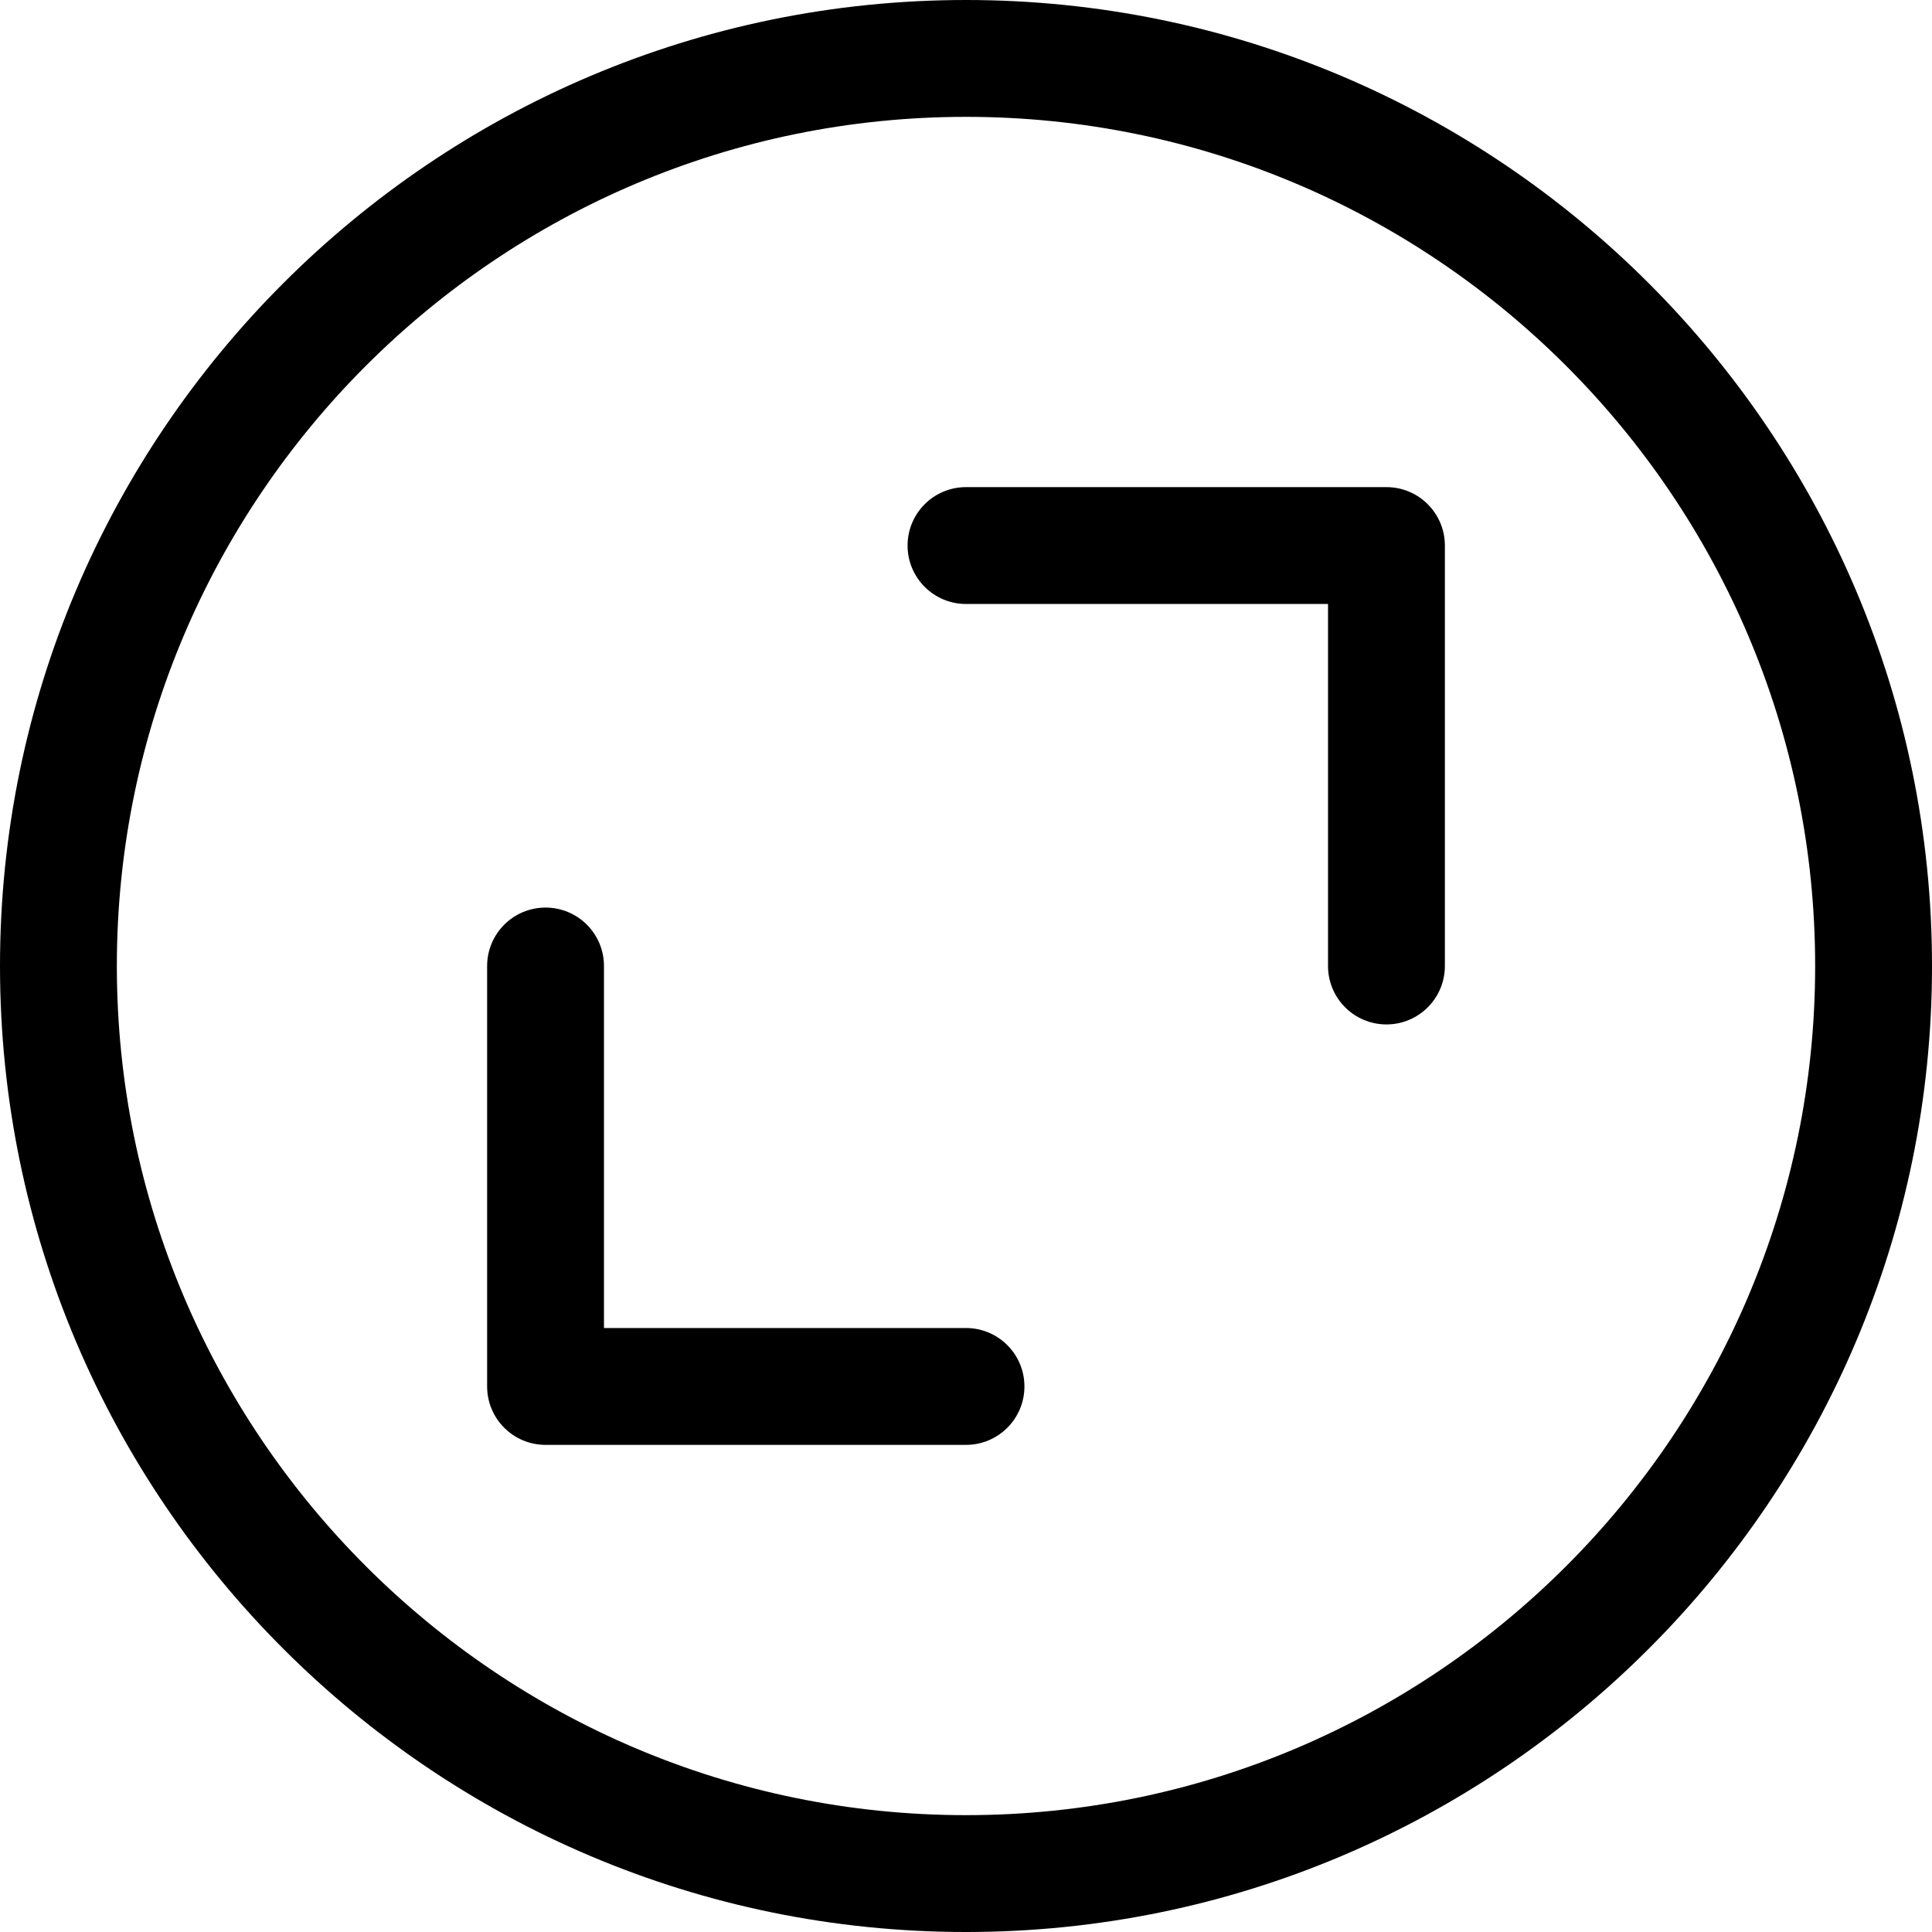
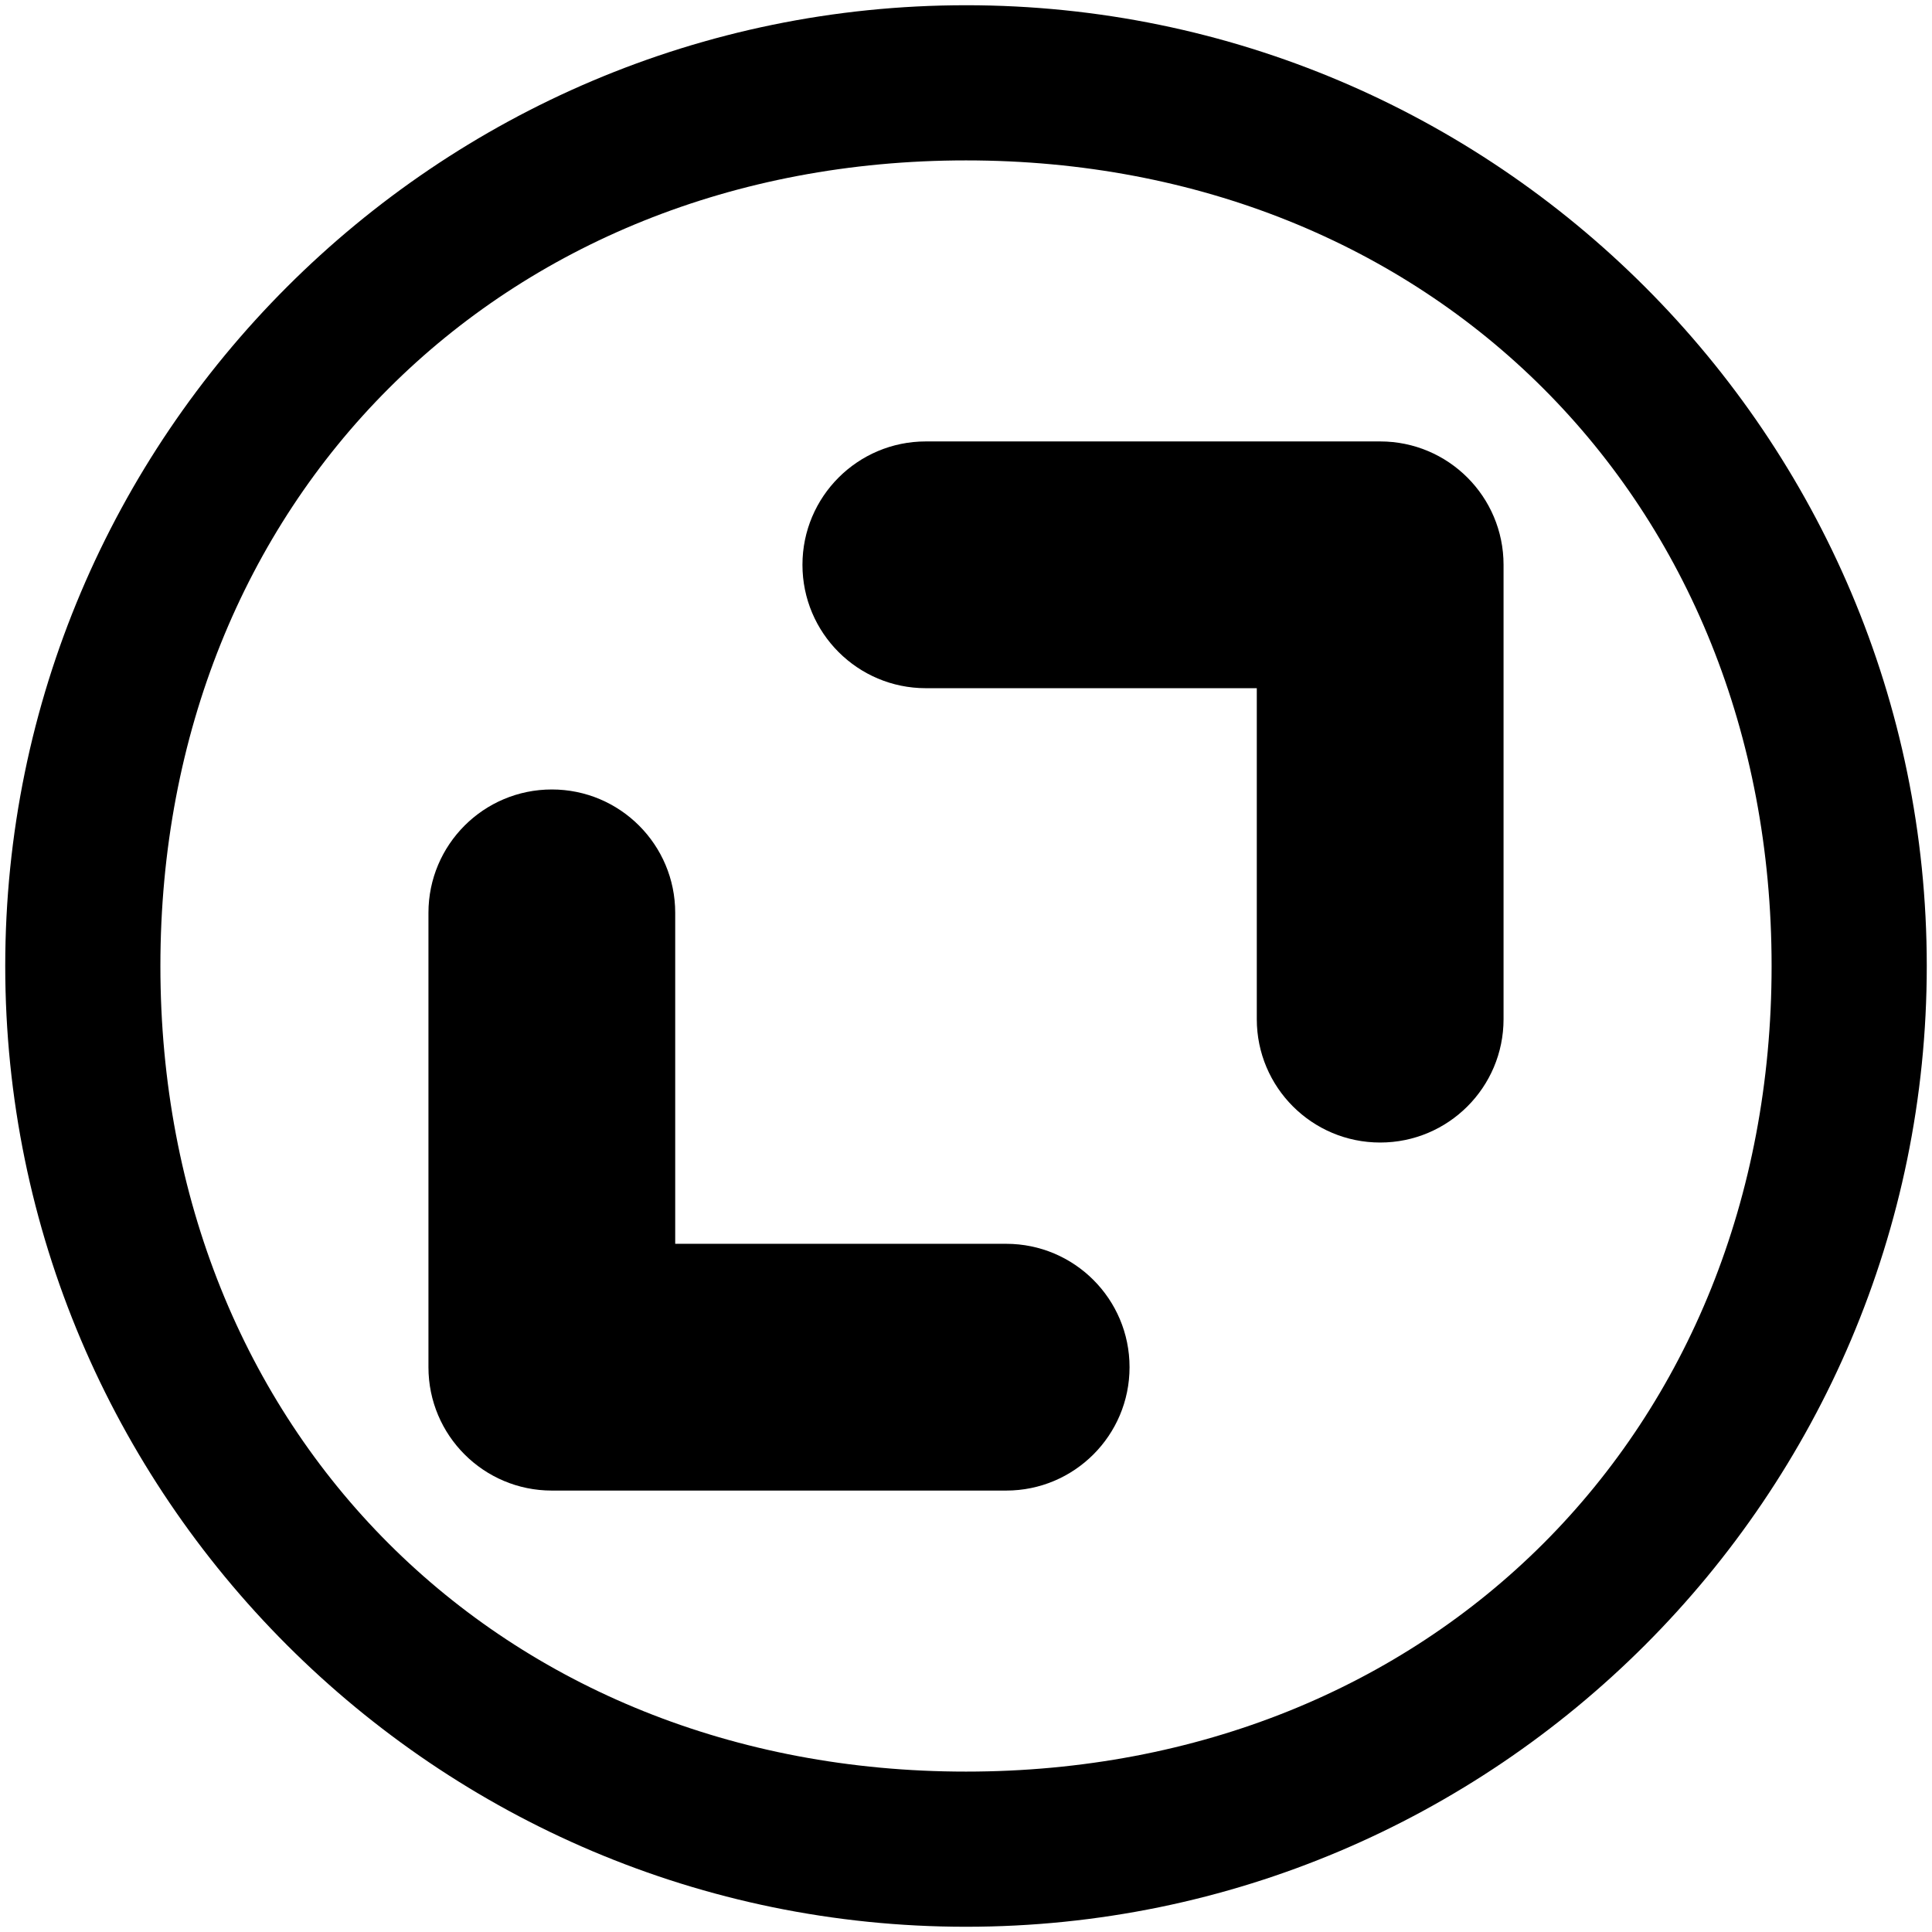
<svg xmlns="http://www.w3.org/2000/svg" version="1.1" id="Capa_1" x="0px" y="0px" viewBox="0 0 297.613 297.613" style="enable-background:new 0 0 297.613 297.613;" xml:space="preserve">
-   <g>
-     <path d="M213.574,75.039h-64.768c-4.971,0-9,4.029-9,9s4.029,9,9,9h55.768v55.768c0,4.971,4.029,9,9,9s9-4.029,9-9V84.039   C222.574,79.068,218.545,75.039,213.574,75.039z" />
-     <path d="M148.807,204.574H93.039v-55.768c0-4.971-4.029-9-9-9s-9,4.029-9,9v64.768c0,4.971,4.029,9,9,9h64.768c4.971,0,9-4.029,9-9   S153.777,204.574,148.807,204.574z" />
-     <path d="M148.807,0C66.754,0,0,66.754,0,148.807s66.754,148.807,148.807,148.807s148.807-66.754,148.807-148.807   S230.859,0,148.807,0z M148.807,279.613C76.68,279.613,18,220.934,18,148.807S76.68,18,148.807,18s130.807,58.68,130.807,130.807   S220.934,279.613,148.807,279.613z" />
-   </g>
-   <g>
- </g>
-   <g>
- </g>
-   <g>
- </g>
-   <g>
- </g>
-   <g>
- </g>
-   <g>
- </g>
-   <g>
- </g>
-   <g>
- </g>
-   <g>
- </g>
-   <g>
- </g>
-   <g>
- </g>
-   <g>
- </g>
-   <g>
- </g>
-   <g>
- </g>
-   <g>
- </g>
+   <defs id="defs43" />
+   <path id="path2" d="m 212.607,68 h -69.988 c -10.498,0 -19.006,8.508 -19.006,19.006 0,10.498 8.508,19.006 19.006,19.006 h 50.982 v 50.982 c 0,10.498 8.508,19.006 19.006,19.006 10.498,0 19.006,-8.508 19.006,-19.006 V 87.006 C 231.613,76.508 223.105,68 212.607,68 Z" style="stroke-width:2.112" />
+   <path id="path6" d="M 148.806,0.807 C 67.198,0.807 0.807,67.198 0.807,148.806 c 0,81.608 66.392,148 148,148 81.608,0 148,-66.392 148,-148 0,-81.608 -66.393,-148 -148,-148 z m 0,272.097 c -71.736,0 -124.098,-52.361 -124.098,-124.097 0,-71.736 52.362,-124.098 124.098,-124.098 71.736,0 124.098,52.362 124.098,124.098 0,71.736 -52.362,124.097 -124.098,124.097 z" style="stroke-width:9.946;stroke-miterlimit:4;stroke-dasharray:none" />
+   <g id="g10" />
+   <g id="g12" />
+   <g id="g14" />
+   <g id="g16" />
+   <g id="g18" />
+   <g id="g20" />
+   <g id="g22" />
+   <g id="g24" />
+   <g id="g26" />
+   <g id="g28" />
+   <g id="g30" />
+   <g id="g32" />
+   <g id="g34" />
+   <g id="g36" />
+   <g id="g38" />
+   <path style="stroke-width:2.112" d="m 85.006,229.613 h 69.988 c 10.498,0 19.006,-8.508 19.006,-19.006 0,-10.498 -8.508,-19.006 -19.006,-19.006 h -50.982 v -50.982 c 0,-10.498 -8.508,-19.006 -19.006,-19.006 C 74.508,121.613 66,130.121 66,140.619 v 69.988 c 0,10.498 8.508,19.006 19.006,19.006 z" id="path861" />
</svg>
